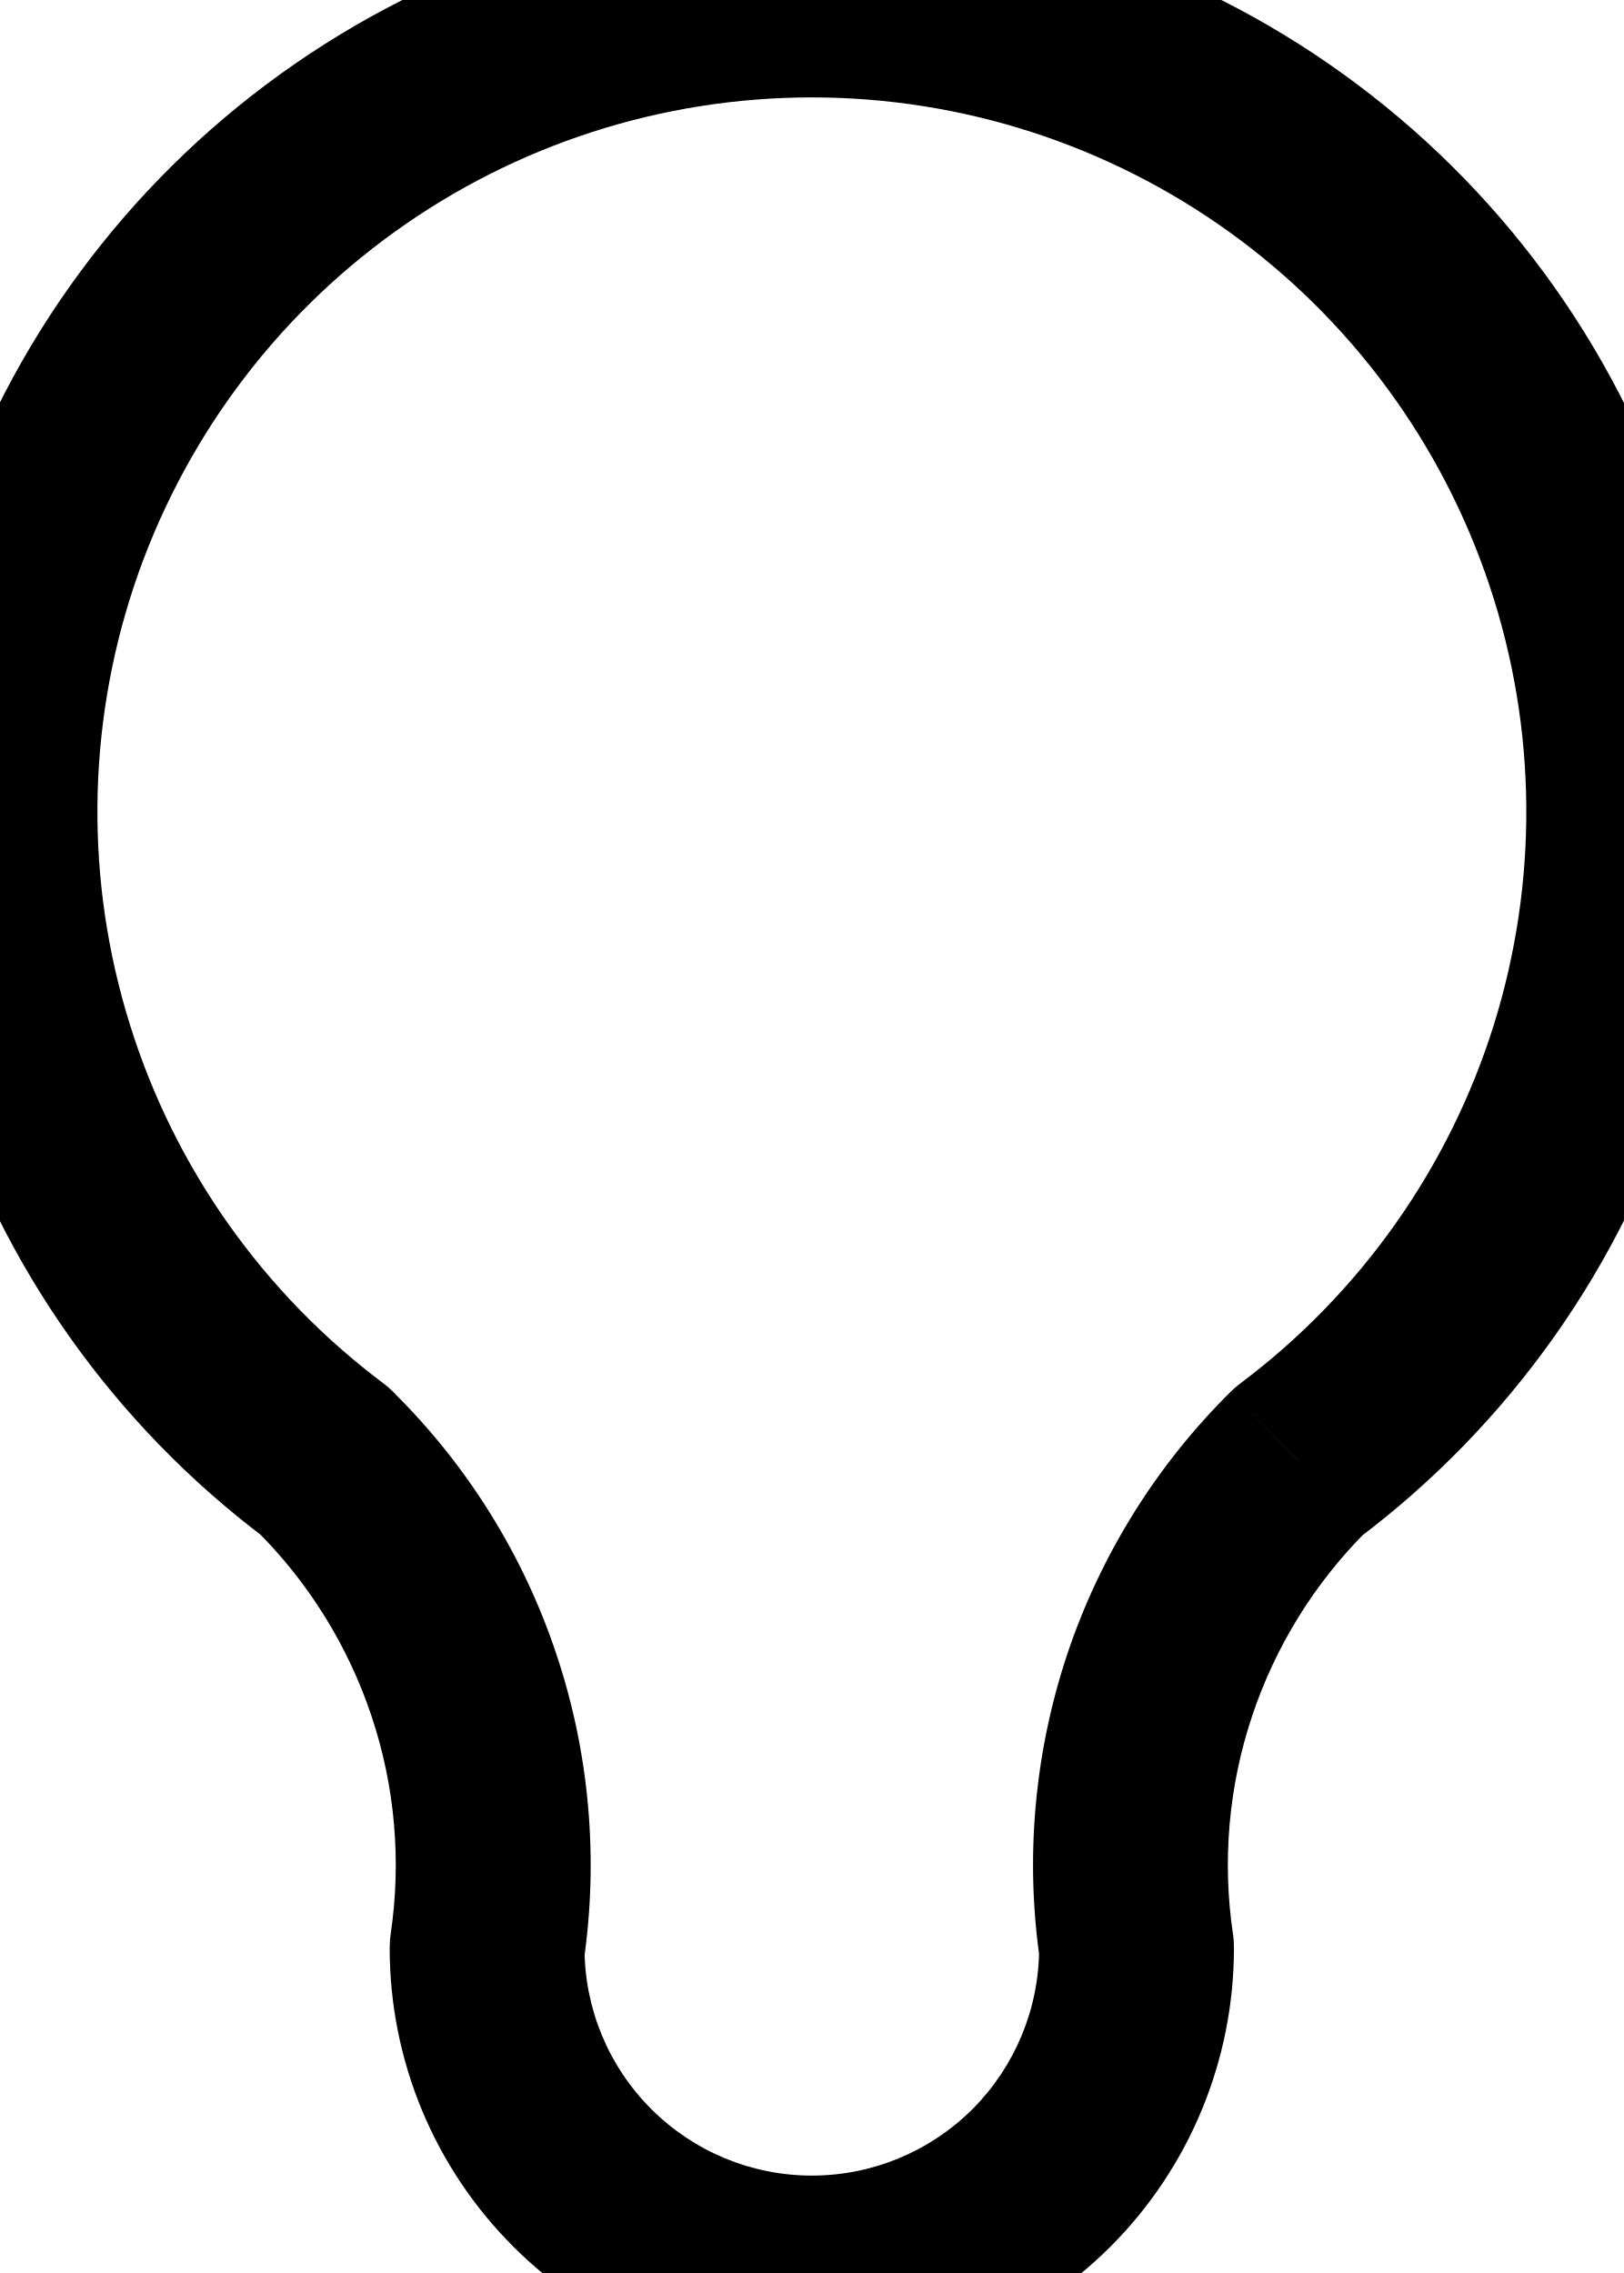
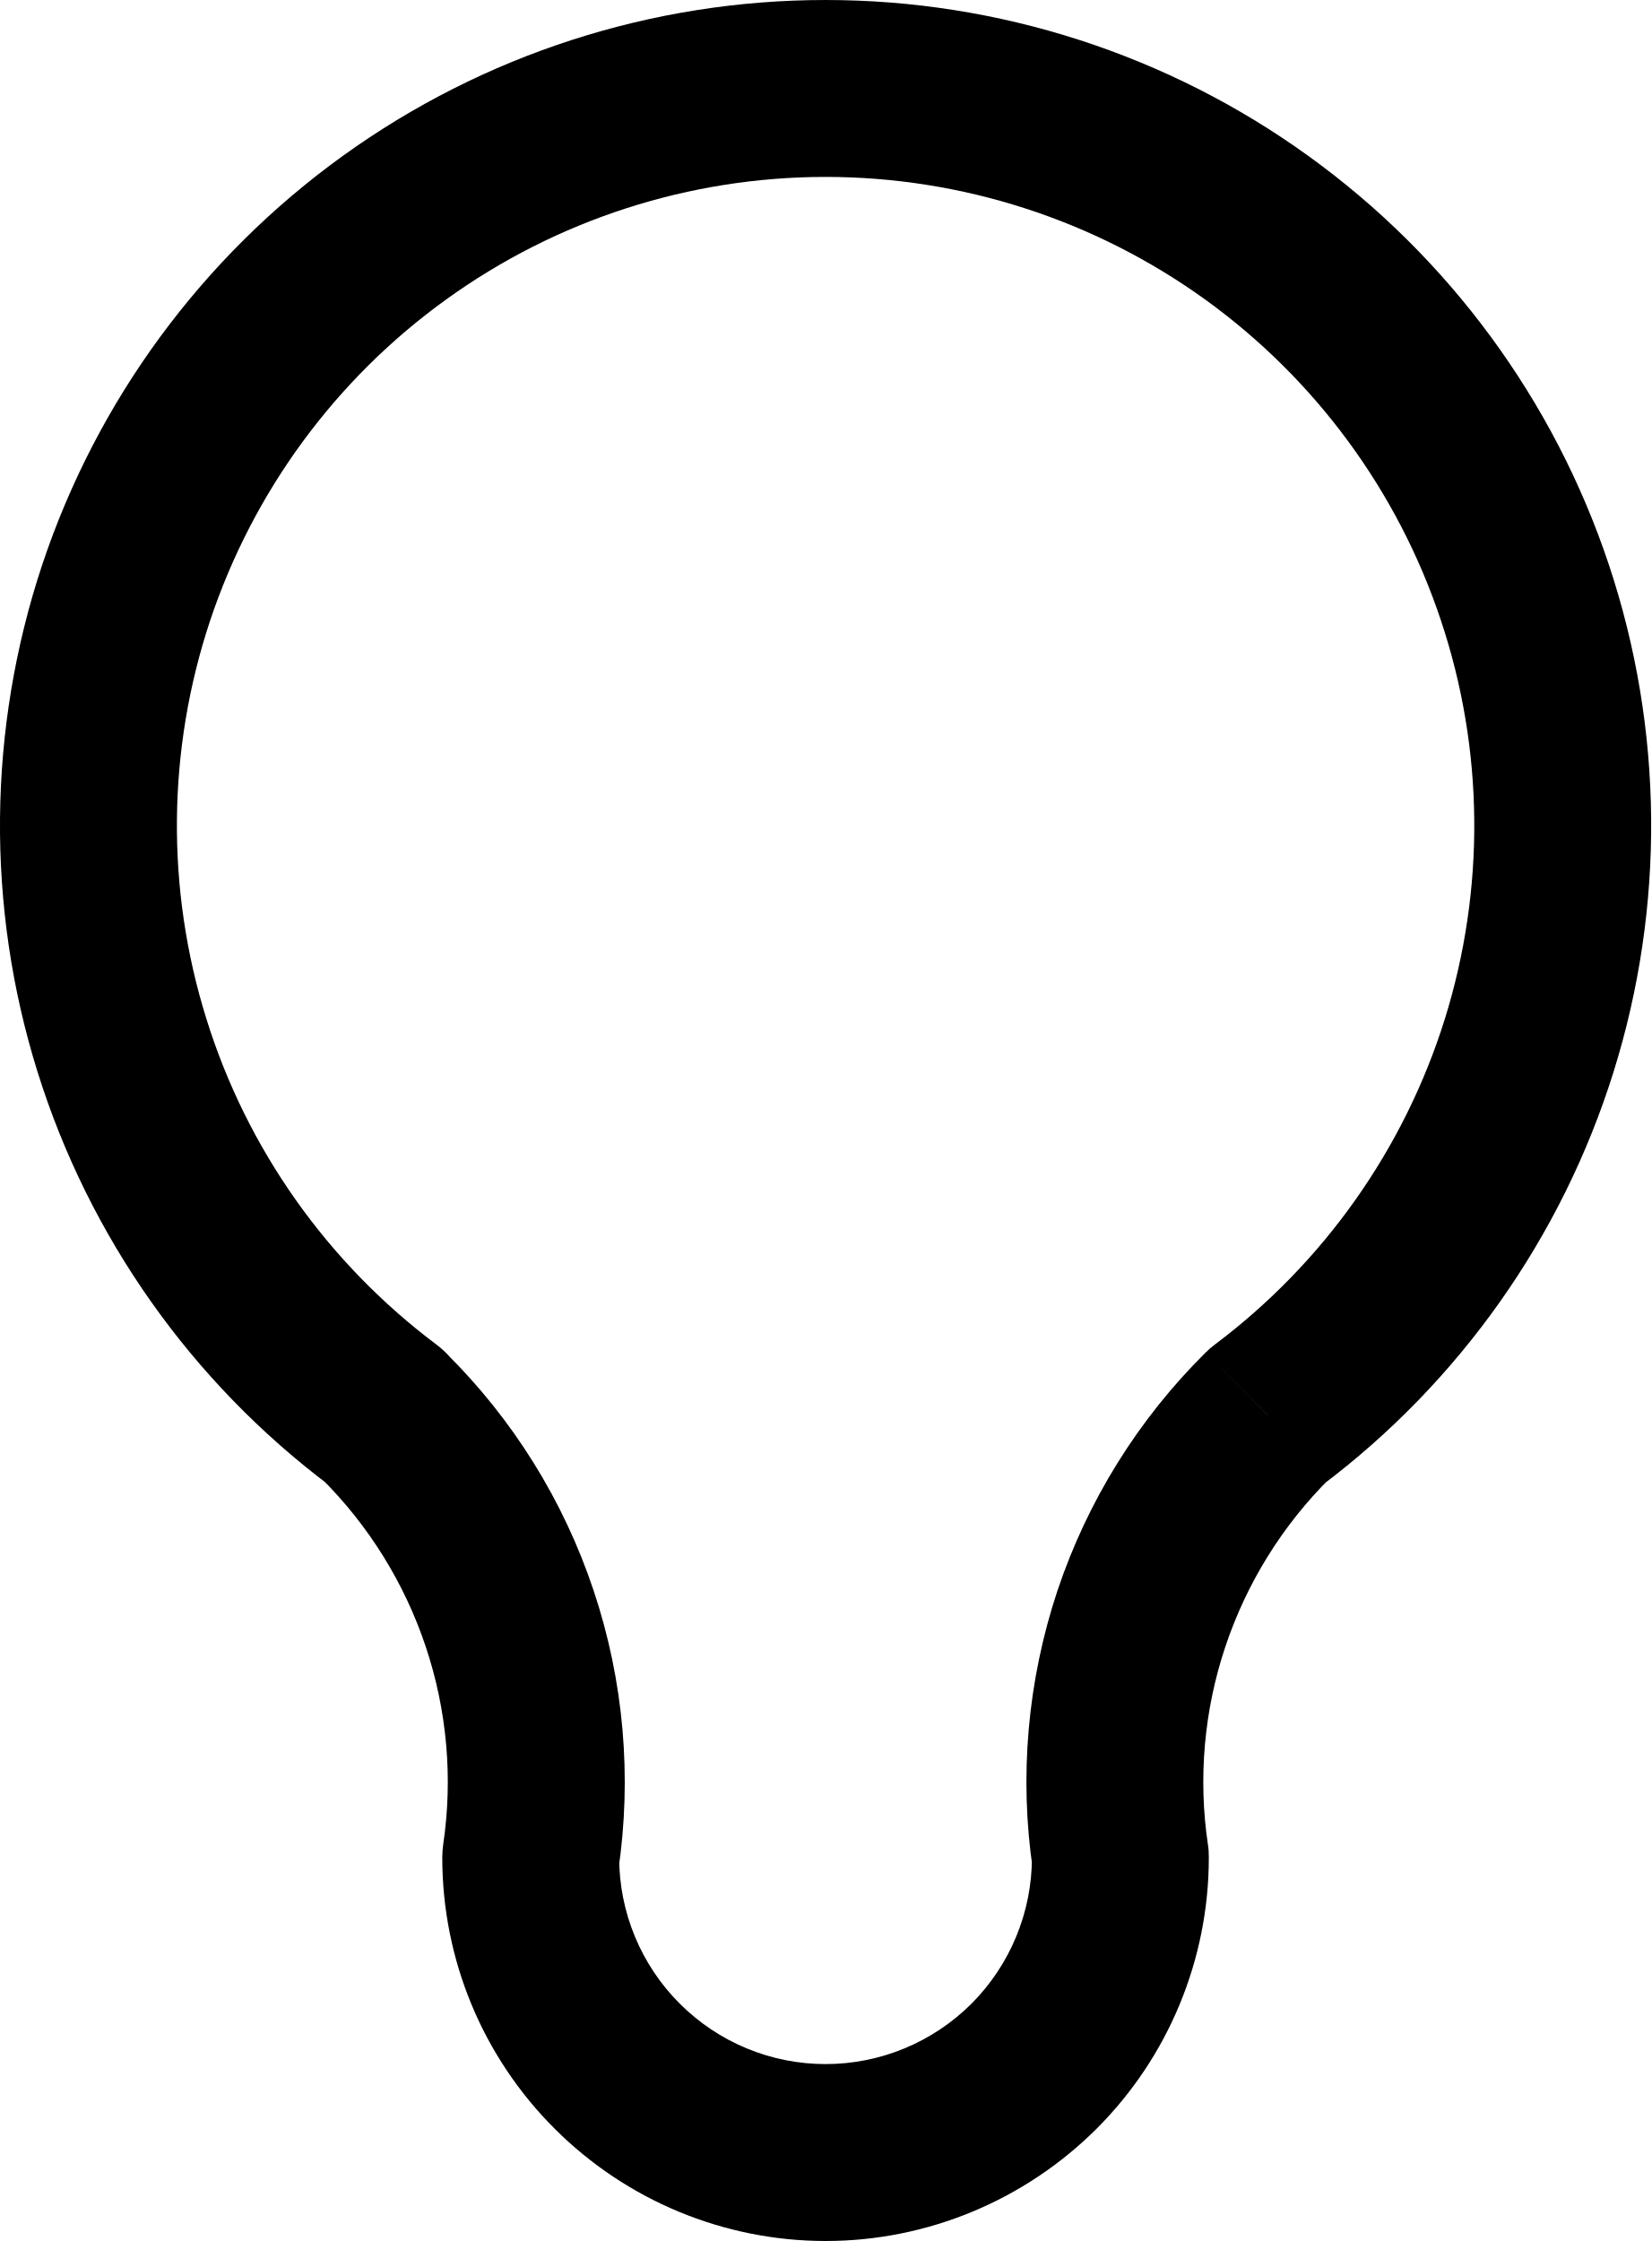
- <svg xmlns="http://www.w3.org/2000/svg" width="8.333" height="11.667" viewBox="0 0 8.333 11.667" fill="none">
+ <svg xmlns="http://www.w3.org/2000/svg" width="9.334" height="12.667" viewBox="-0.5 -0.5 9.334 12.667" fill="none">
  <path d="M 1.367 7.9 C 1.588 8.066 1.901 8.021 2.067 7.8 C 2.232 7.579 2.188 7.266 1.967 7.1 L 1.367 7.9 Z M 4.167 0 L 4.167 -0.5 L 4.167 0 Z M 6.667 7.5 L 6.367 7.1 C 6.348 7.114 6.331 7.129 6.315 7.145 L 6.667 7.5 Z M 5.833 10 L 6.333 10 C 6.333 9.975 6.332 9.951 6.328 9.927 L 5.833 10 Z M 2.5 10 L 2.005 9.927 C 2.002 9.951 2 9.975 2 10 L 2.5 10 Z M 2.018 7.145 C 1.822 6.95 1.506 6.952 1.311 7.148 C 1.117 7.345 1.119 7.661 1.315 7.855 L 2.018 7.145 Z M 1.967 7.1 C 1.351 6.638 0.896 5.995 0.667 5.26 L -0.288 5.558 C 0.004 6.493 0.583 7.312 1.367 7.9 L 1.967 7.1 Z M 0.667 5.26 C 0.437 4.525 0.445 3.737 0.688 3.007 L -0.261 2.691 C -0.57 3.62 -0.58 4.623 -0.288 5.558 L 0.667 5.26 Z M 0.688 3.007 C 0.932 2.277 1.398 1.642 2.023 1.192 L 1.438 0.381 C 0.643 0.954 0.049 1.762 -0.261 2.691 L 0.688 3.007 Z M 2.023 1.192 C 2.647 0.742 3.397 0.5 4.167 0.5 L 4.167 -0.5 C 3.187 -0.5 2.233 -0.192 1.438 0.381 L 2.023 1.192 Z M 4.167 0.5 C 4.936 0.5 5.686 0.742 6.311 1.192 L 6.895 0.381 C 6.101 -0.192 5.146 -0.5 4.167 -0.5 L 4.167 0.5 Z M 6.311 1.192 C 6.935 1.642 7.402 2.277 7.645 3.007 L 8.594 2.691 C 8.284 1.762 7.69 0.954 6.895 0.381 L 6.311 1.192 Z M 7.645 3.007 C 7.889 3.737 7.896 4.525 7.667 5.26 L 8.621 5.558 C 8.913 4.623 8.904 3.62 8.594 2.691 L 7.645 3.007 Z M 7.667 5.26 C 7.437 5.995 6.982 6.638 6.367 7.1 L 6.967 7.9 C 7.75 7.312 8.329 6.493 8.621 5.558 L 7.667 5.26 Z M 6.315 7.145 C 5.934 7.522 5.647 7.984 5.477 8.492 L 6.426 8.809 C 6.546 8.449 6.749 8.122 7.018 7.855 L 6.315 7.145 Z M 5.477 8.492 C 5.308 9.001 5.26 9.543 5.339 10.073 L 6.328 9.927 C 6.272 9.552 6.306 9.168 6.426 8.809 L 5.477 8.492 Z M 5.333 10 C 5.333 10.309 5.21 10.606 4.992 10.825 L 5.699 11.532 C 6.105 11.126 6.333 10.575 6.333 10 L 5.333 10 Z M 4.992 10.825 C 4.773 11.044 4.476 11.167 4.167 11.167 L 4.167 12.167 C 4.741 12.167 5.292 11.938 5.699 11.532 L 4.992 10.825 Z M 4.167 11.167 C 3.857 11.167 3.561 11.044 3.342 10.825 L 2.635 11.532 C 3.041 11.938 3.592 12.167 4.167 12.167 L 4.167 11.167 Z M 3.342 10.825 C 3.123 10.606 3 10.309 3 10 L 2 10 C 2 10.575 2.228 11.126 2.635 11.532 L 3.342 10.825 Z M 2.995 10.073 C 3.073 9.543 3.026 9.001 2.856 8.492 L 1.907 8.809 C 2.027 9.168 2.061 9.552 2.005 9.927 L 2.995 10.073 Z M 2.856 8.492 C 2.687 7.984 2.4 7.522 2.018 7.145 L 1.315 7.855 C 1.584 8.122 1.787 8.449 1.907 8.809 L 2.856 8.492 Z" fill="currentColor" fill-rule="nonzero" />
</svg>
